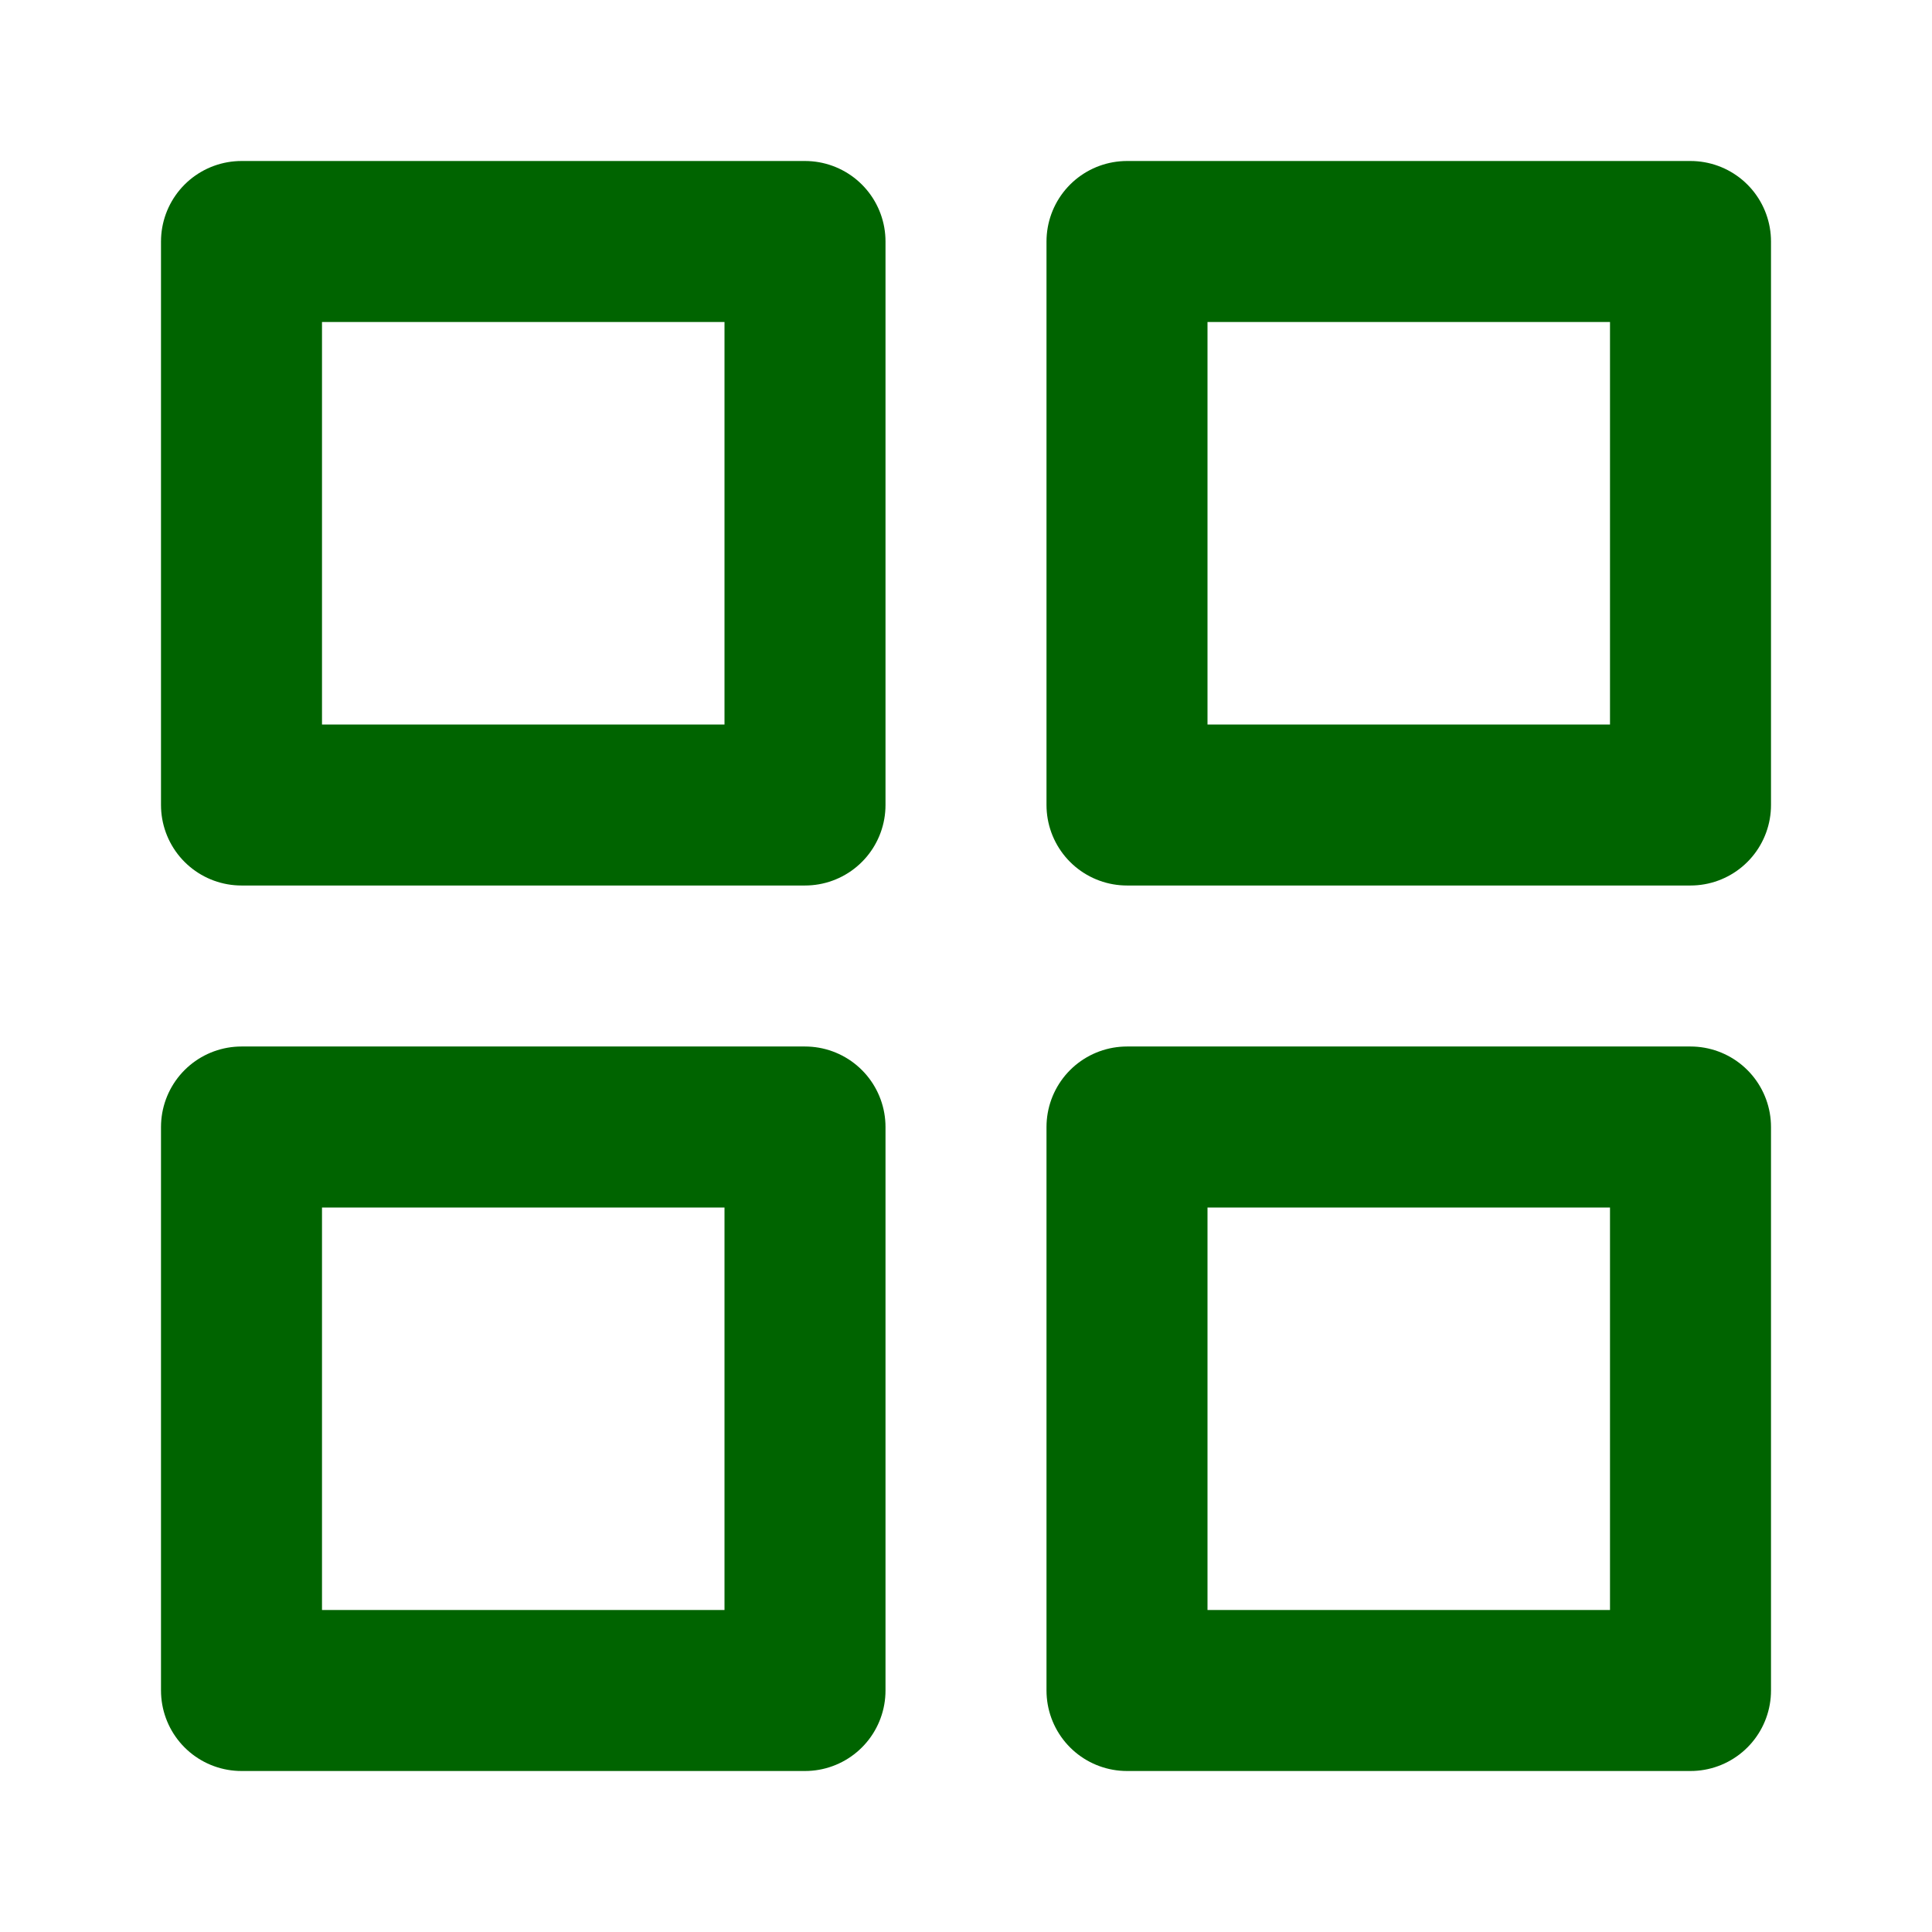
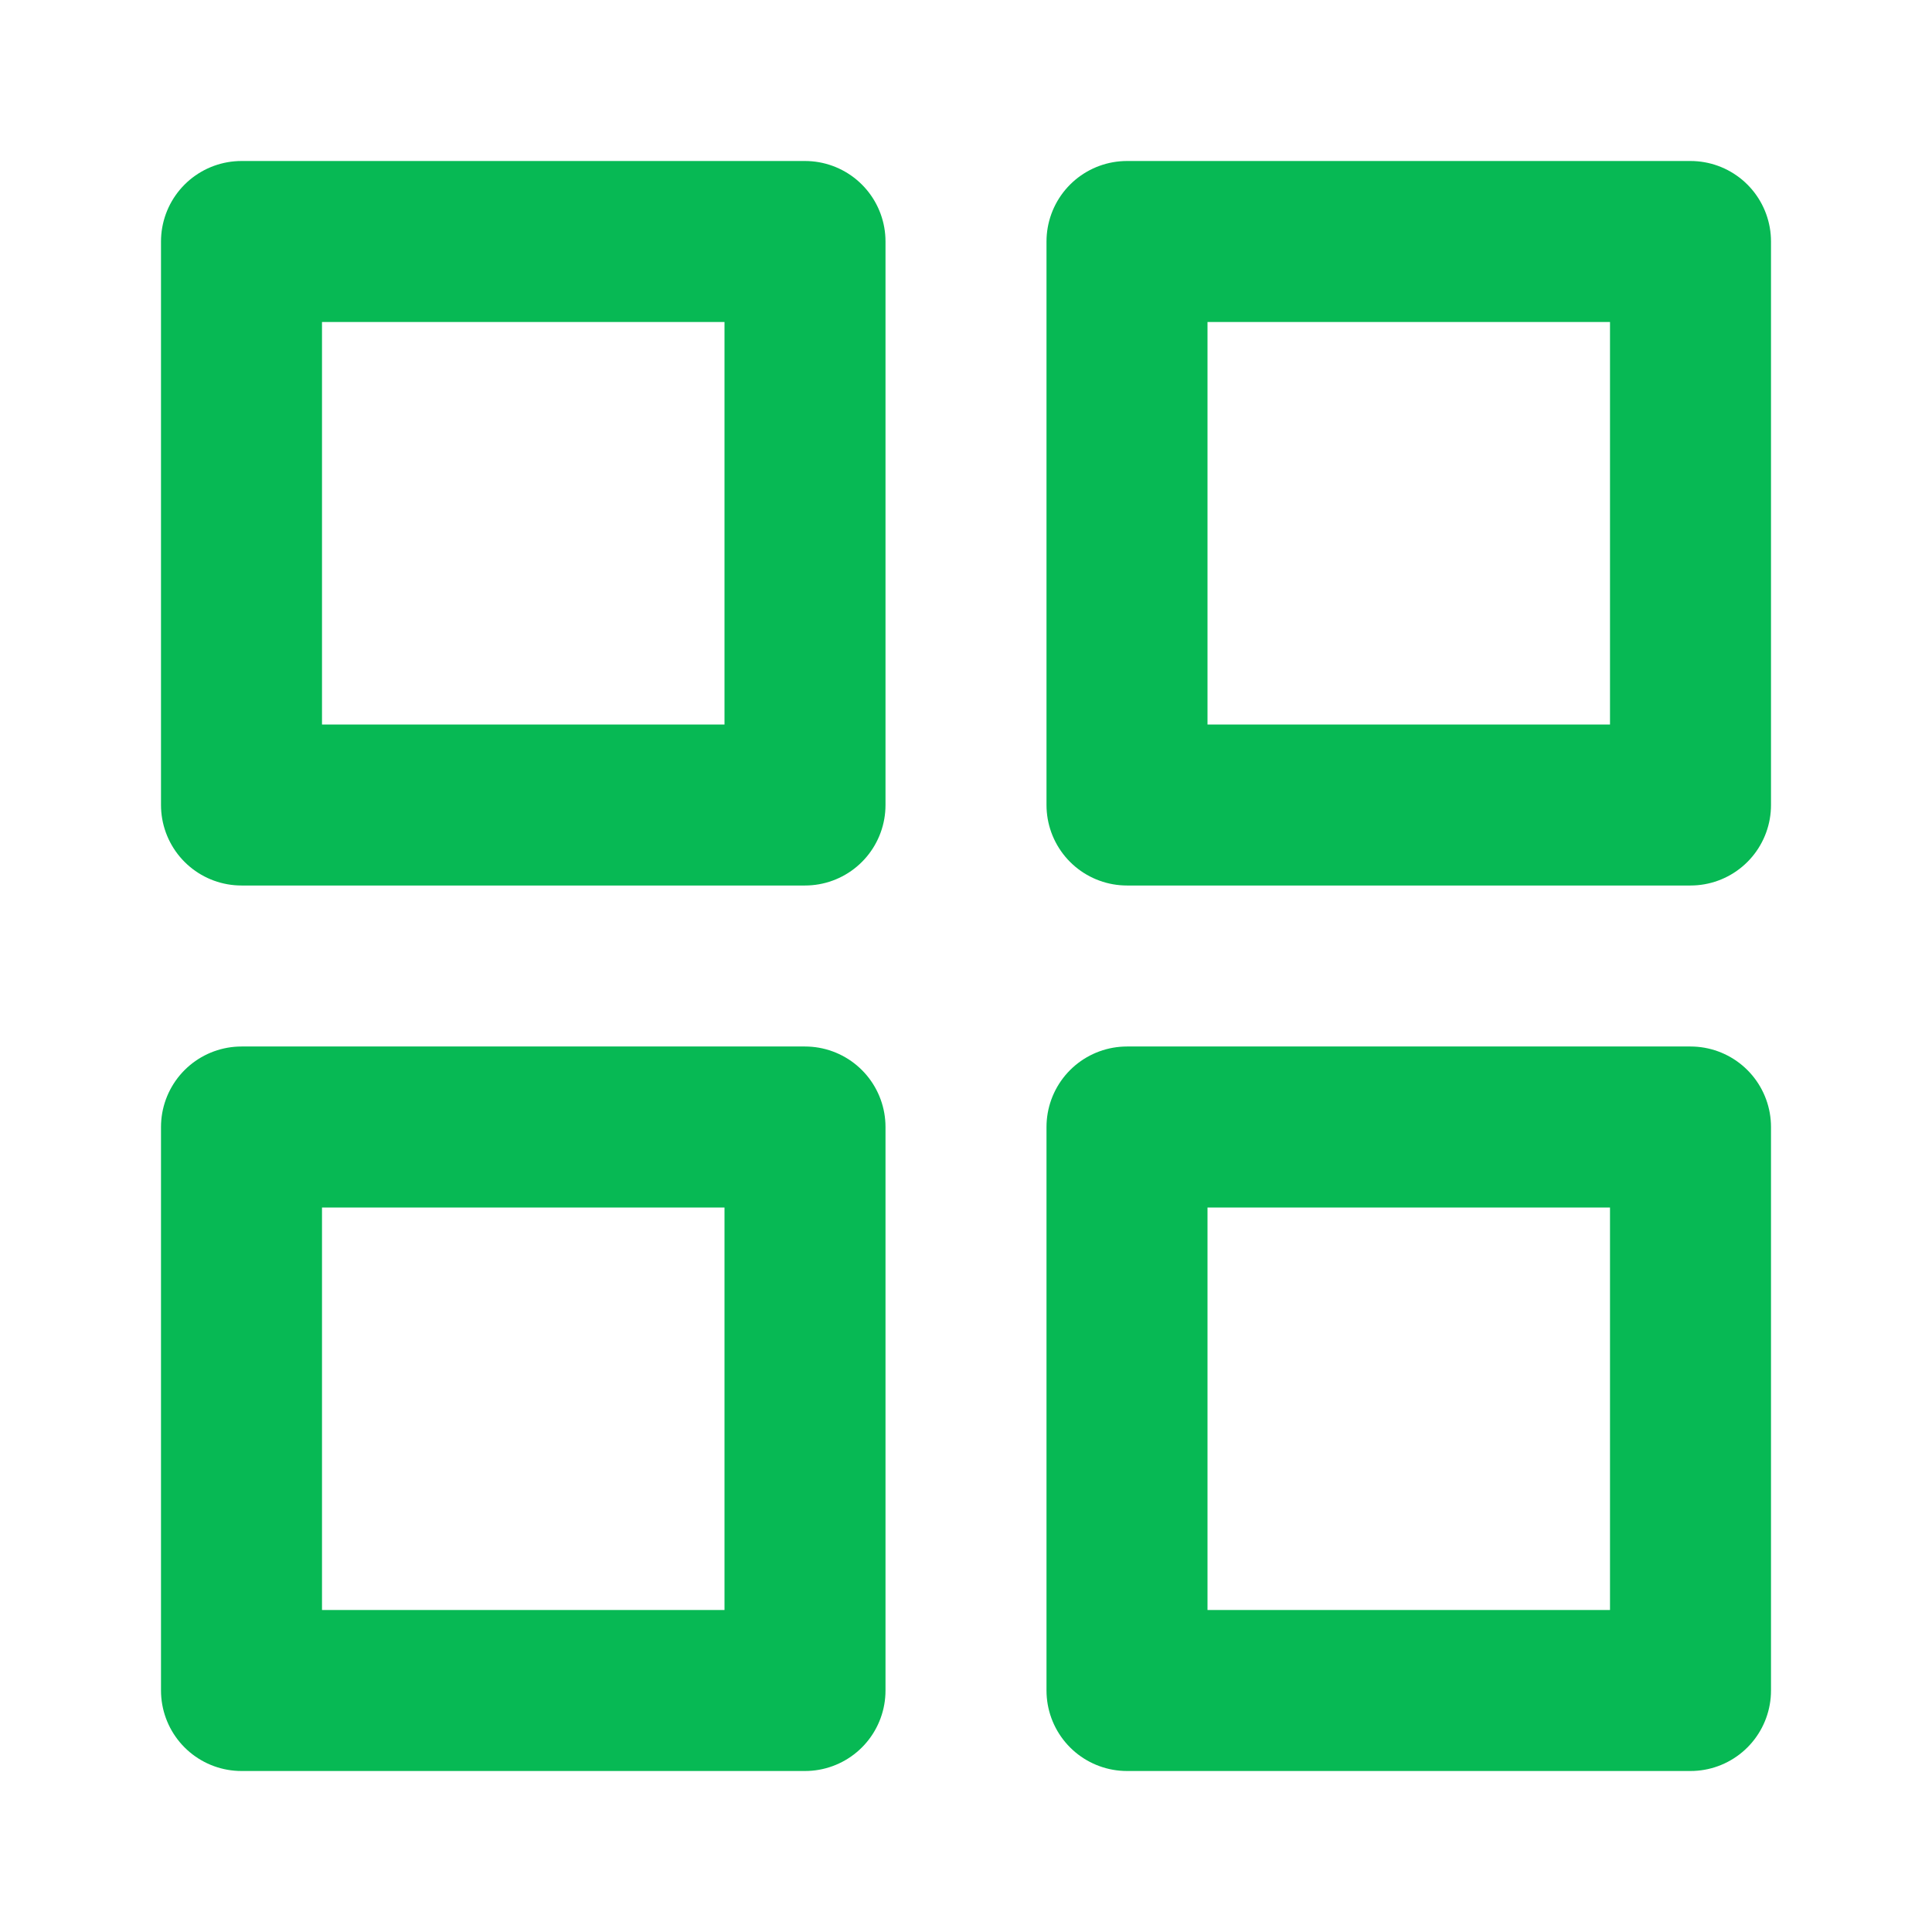
- <svg xmlns="http://www.w3.org/2000/svg" width="24" height="24" viewBox="0 0 24 24" fill="none" stroke="#006400" stroke-width="2" stroke-linecap="round" stroke-linejoin="round" class="feather feather-grid">
+ <svg xmlns="http://www.w3.org/2000/svg" width="24" height="24" viewBox="0 0 24 24" fill="none" stroke="#07B954" stroke-width="2" stroke-linecap="round" stroke-linejoin="round" class="feather feather-grid">
  <rect x="3" y="3" width="7" height="7" />
  <rect x="14" y="3" width="7" height="7" />
  <rect x="14" y="14" width="7" height="7" />
  <rect x="3" y="14" width="7" height="7" />
</svg>
